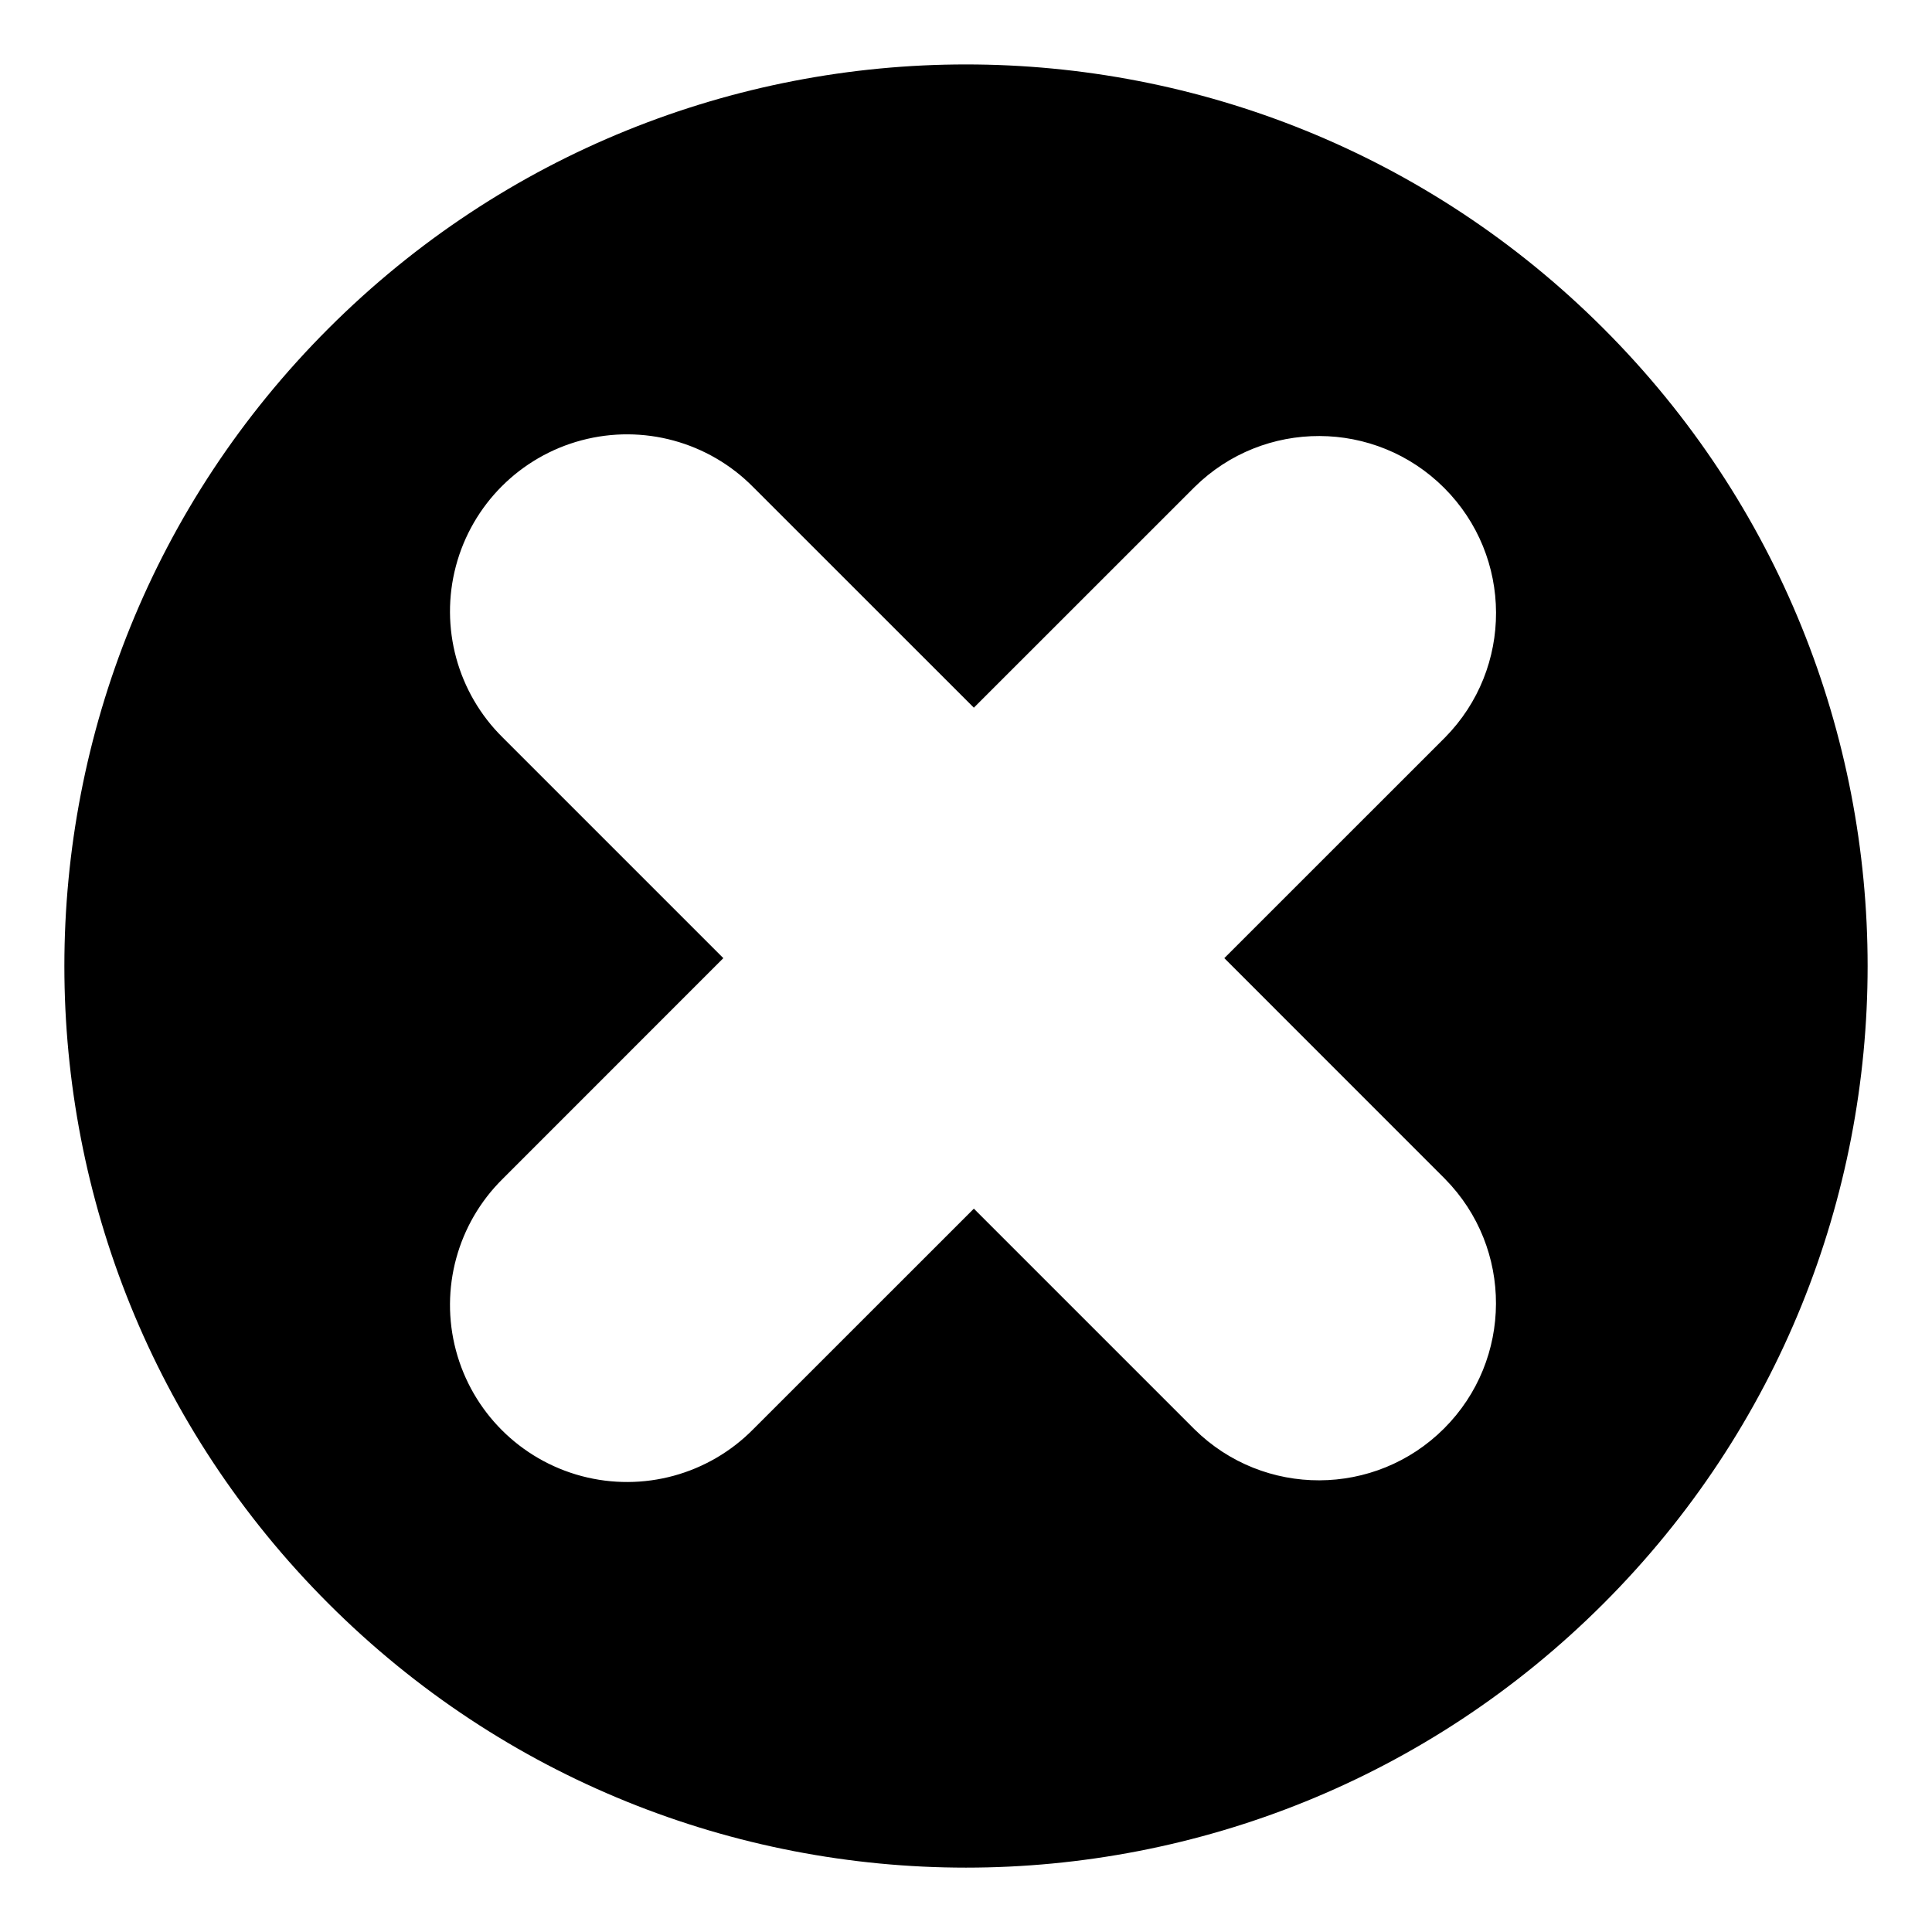
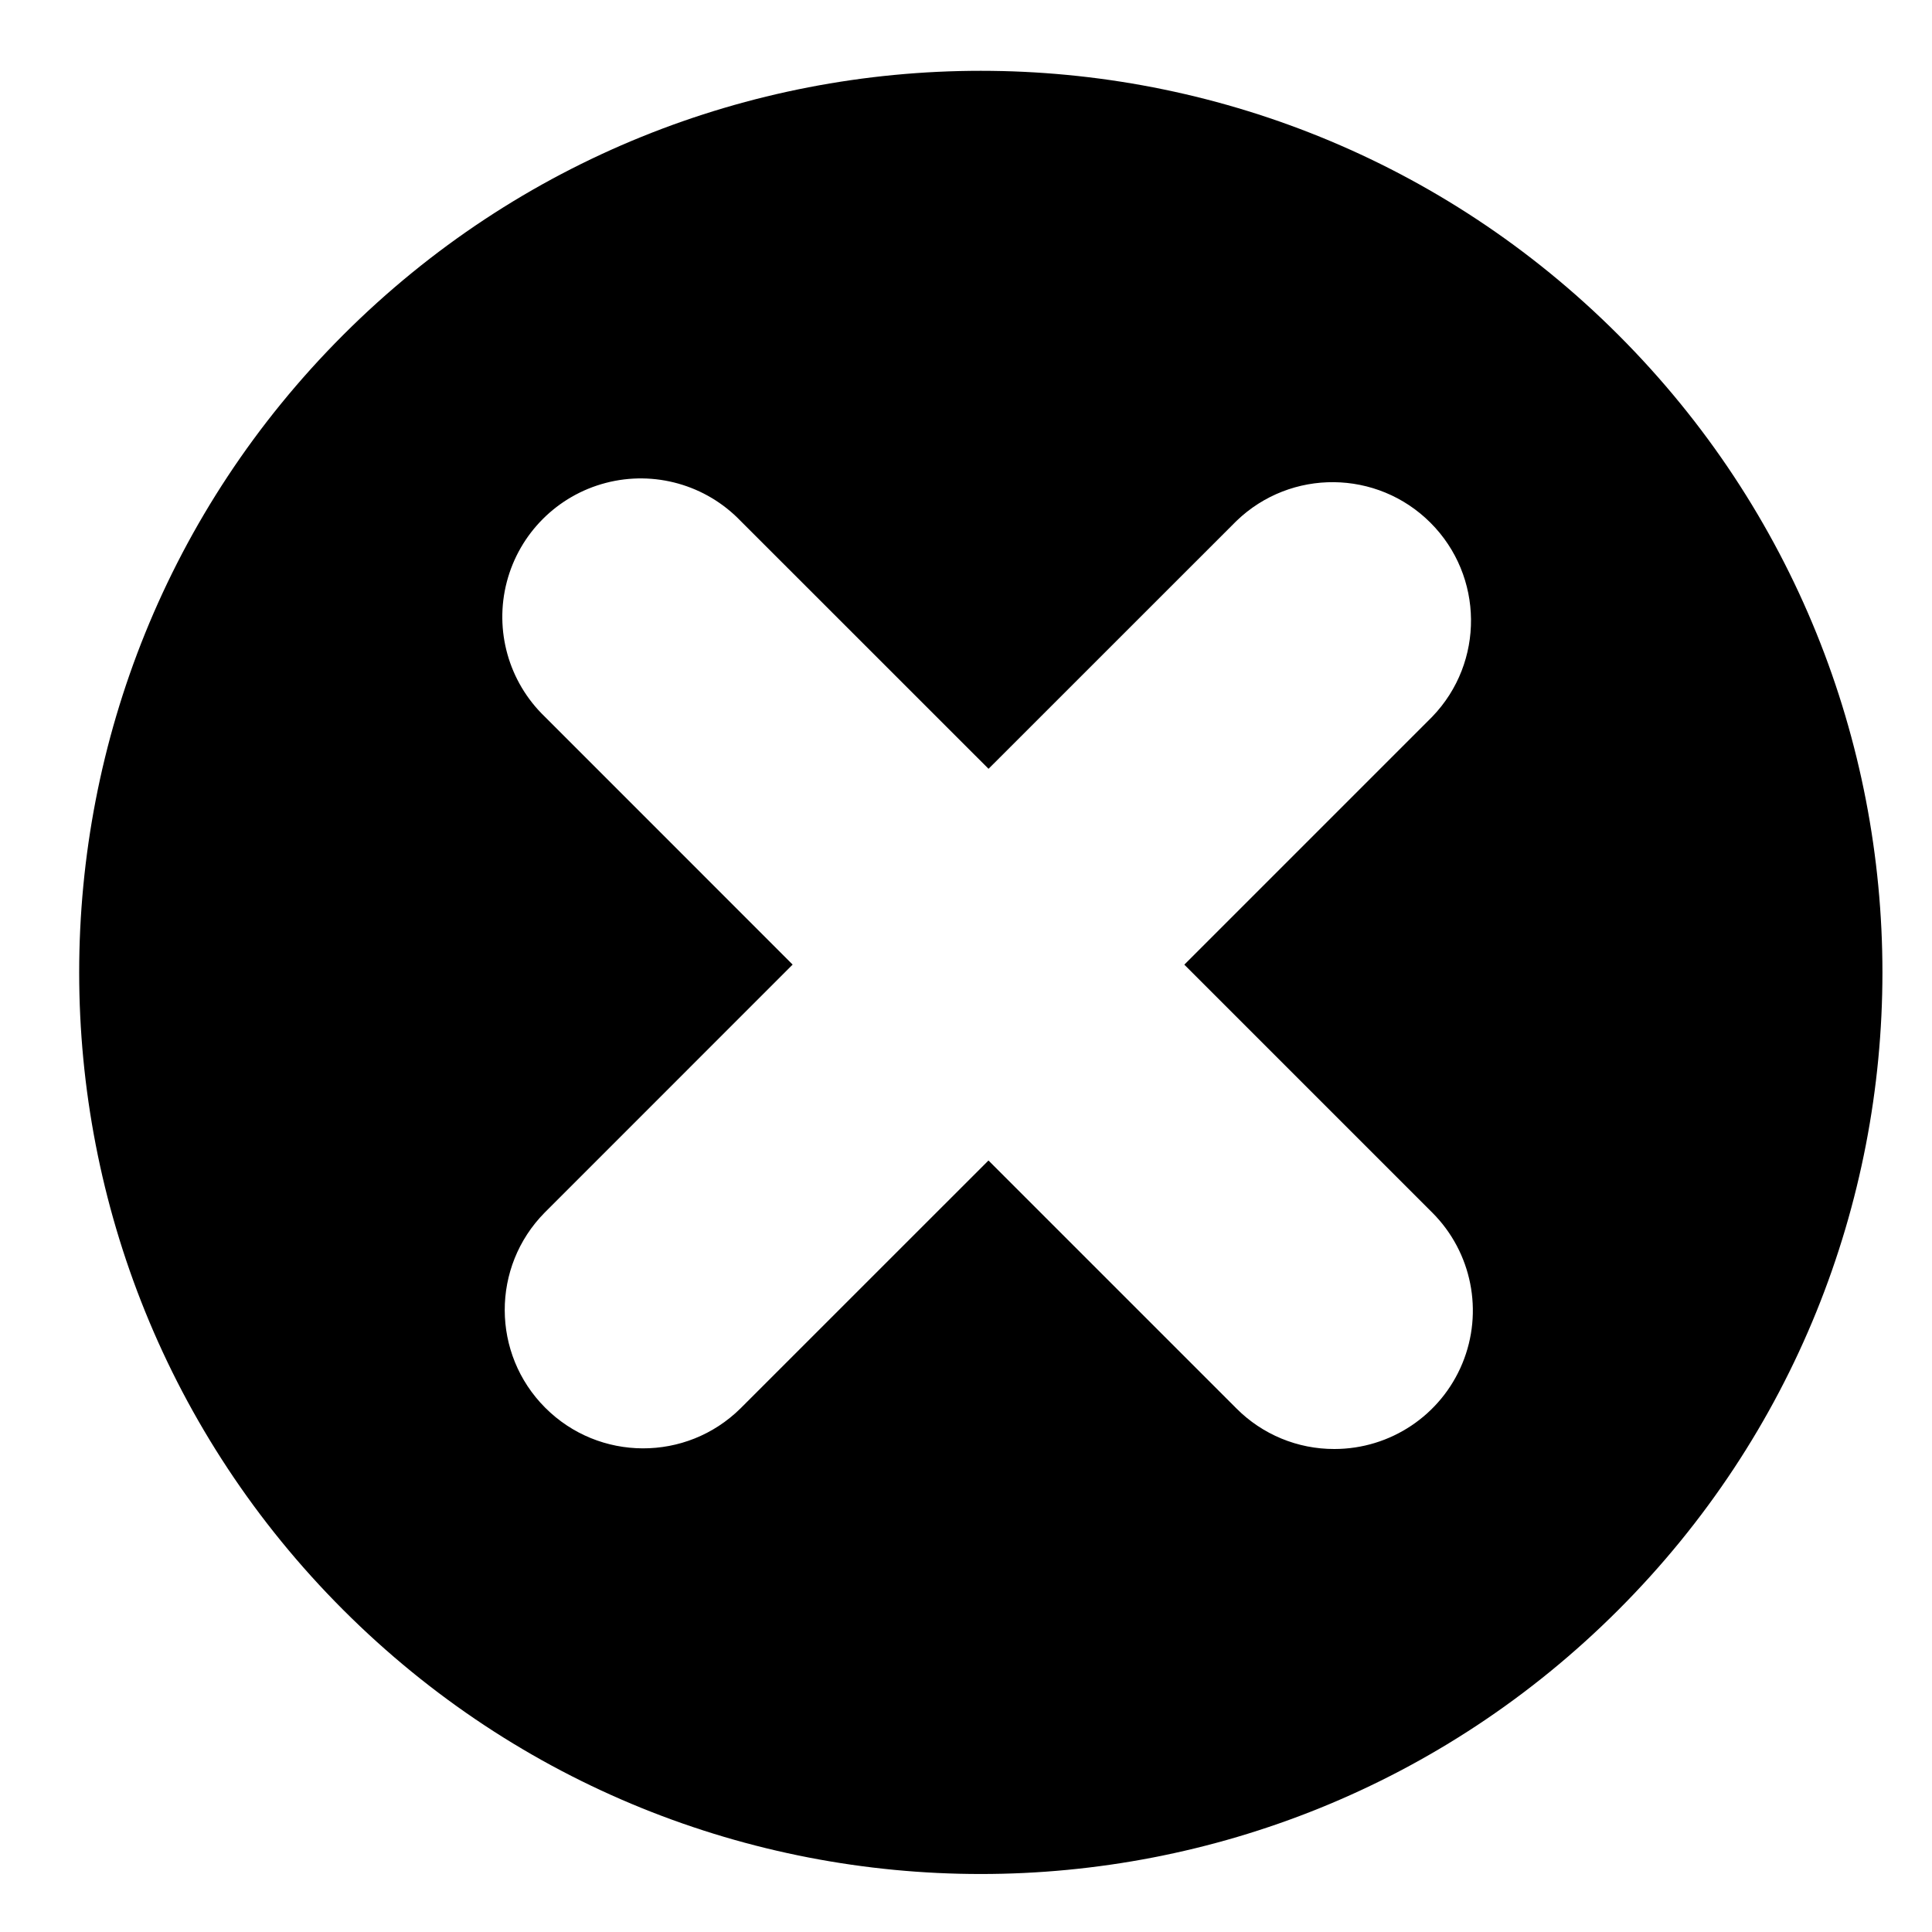
<svg xmlns="http://www.w3.org/2000/svg" viewBox="0 0 30 30">
  <g id="art">
-     <path d="M24.899,5.101a14,14,0,1,0,0,19.799A13.998,13.998,0,0,0,24.899,5.101ZM22.437,18.305a2.75,2.75,0,0,1-3.889,3.889l-3.426-3.426-3.427,3.426A2.75,2.75,0,1,1,7.806,18.305l3.426-3.427-3.426-3.426a2.75,2.75,0,1,1,3.889-3.889l3.427,3.426,3.427-3.426a2.75,2.75,0,0,1,3.889,3.889l-3.427,3.426Z" />
+     <path d="M25.129,5.2a14,14,0,1,0,0,19.799A13.998,13.998,0,0,0,25.129,5.2ZM20.721,22.5a2.136,2.136,0,0,1-1.521-.629l-3.851-3.851-3.851,3.85a2.15,2.15,0,0,1-3.04-3.041l3.85-3.851L8.459,11.128a2.15,2.15,0,1,1,3.04-3.04l3.851,3.85,3.851-3.85a2.15,2.15,0,0,1,3.04,3.04l-3.851,3.851,3.851,3.851a2.15,2.15,0,0,1-1.52,3.67Z" />
  </g>
</svg>
